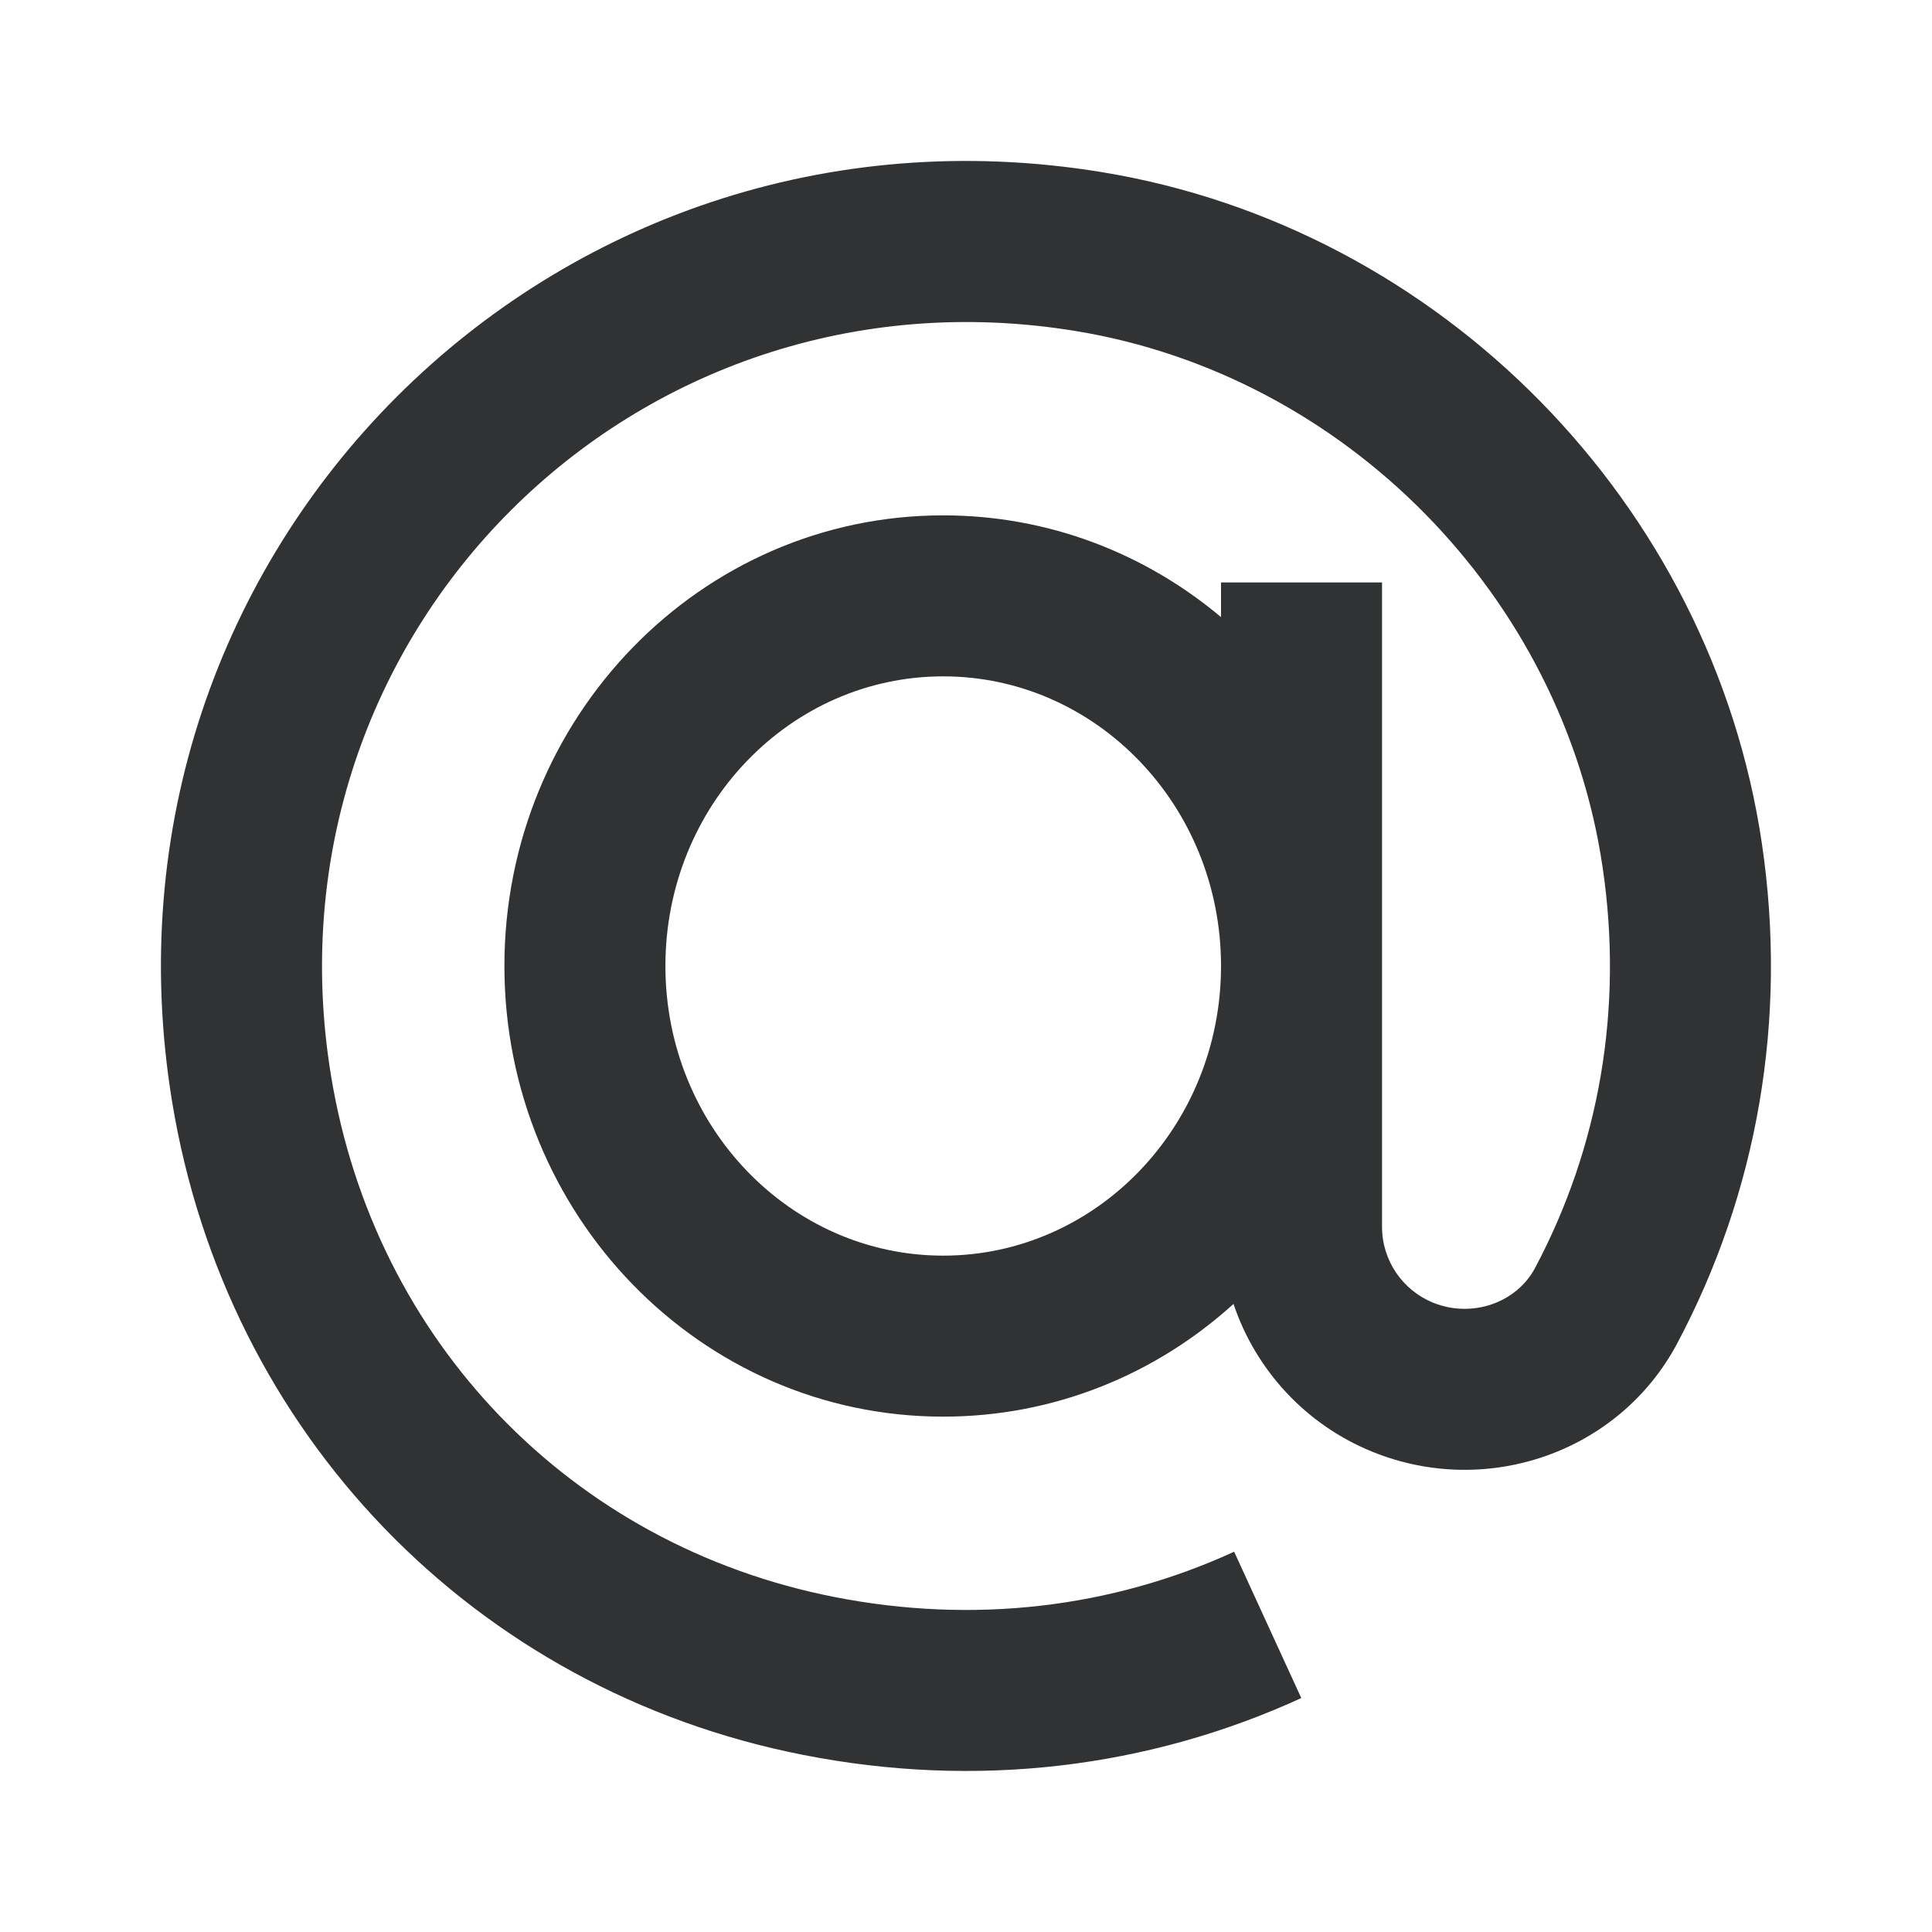
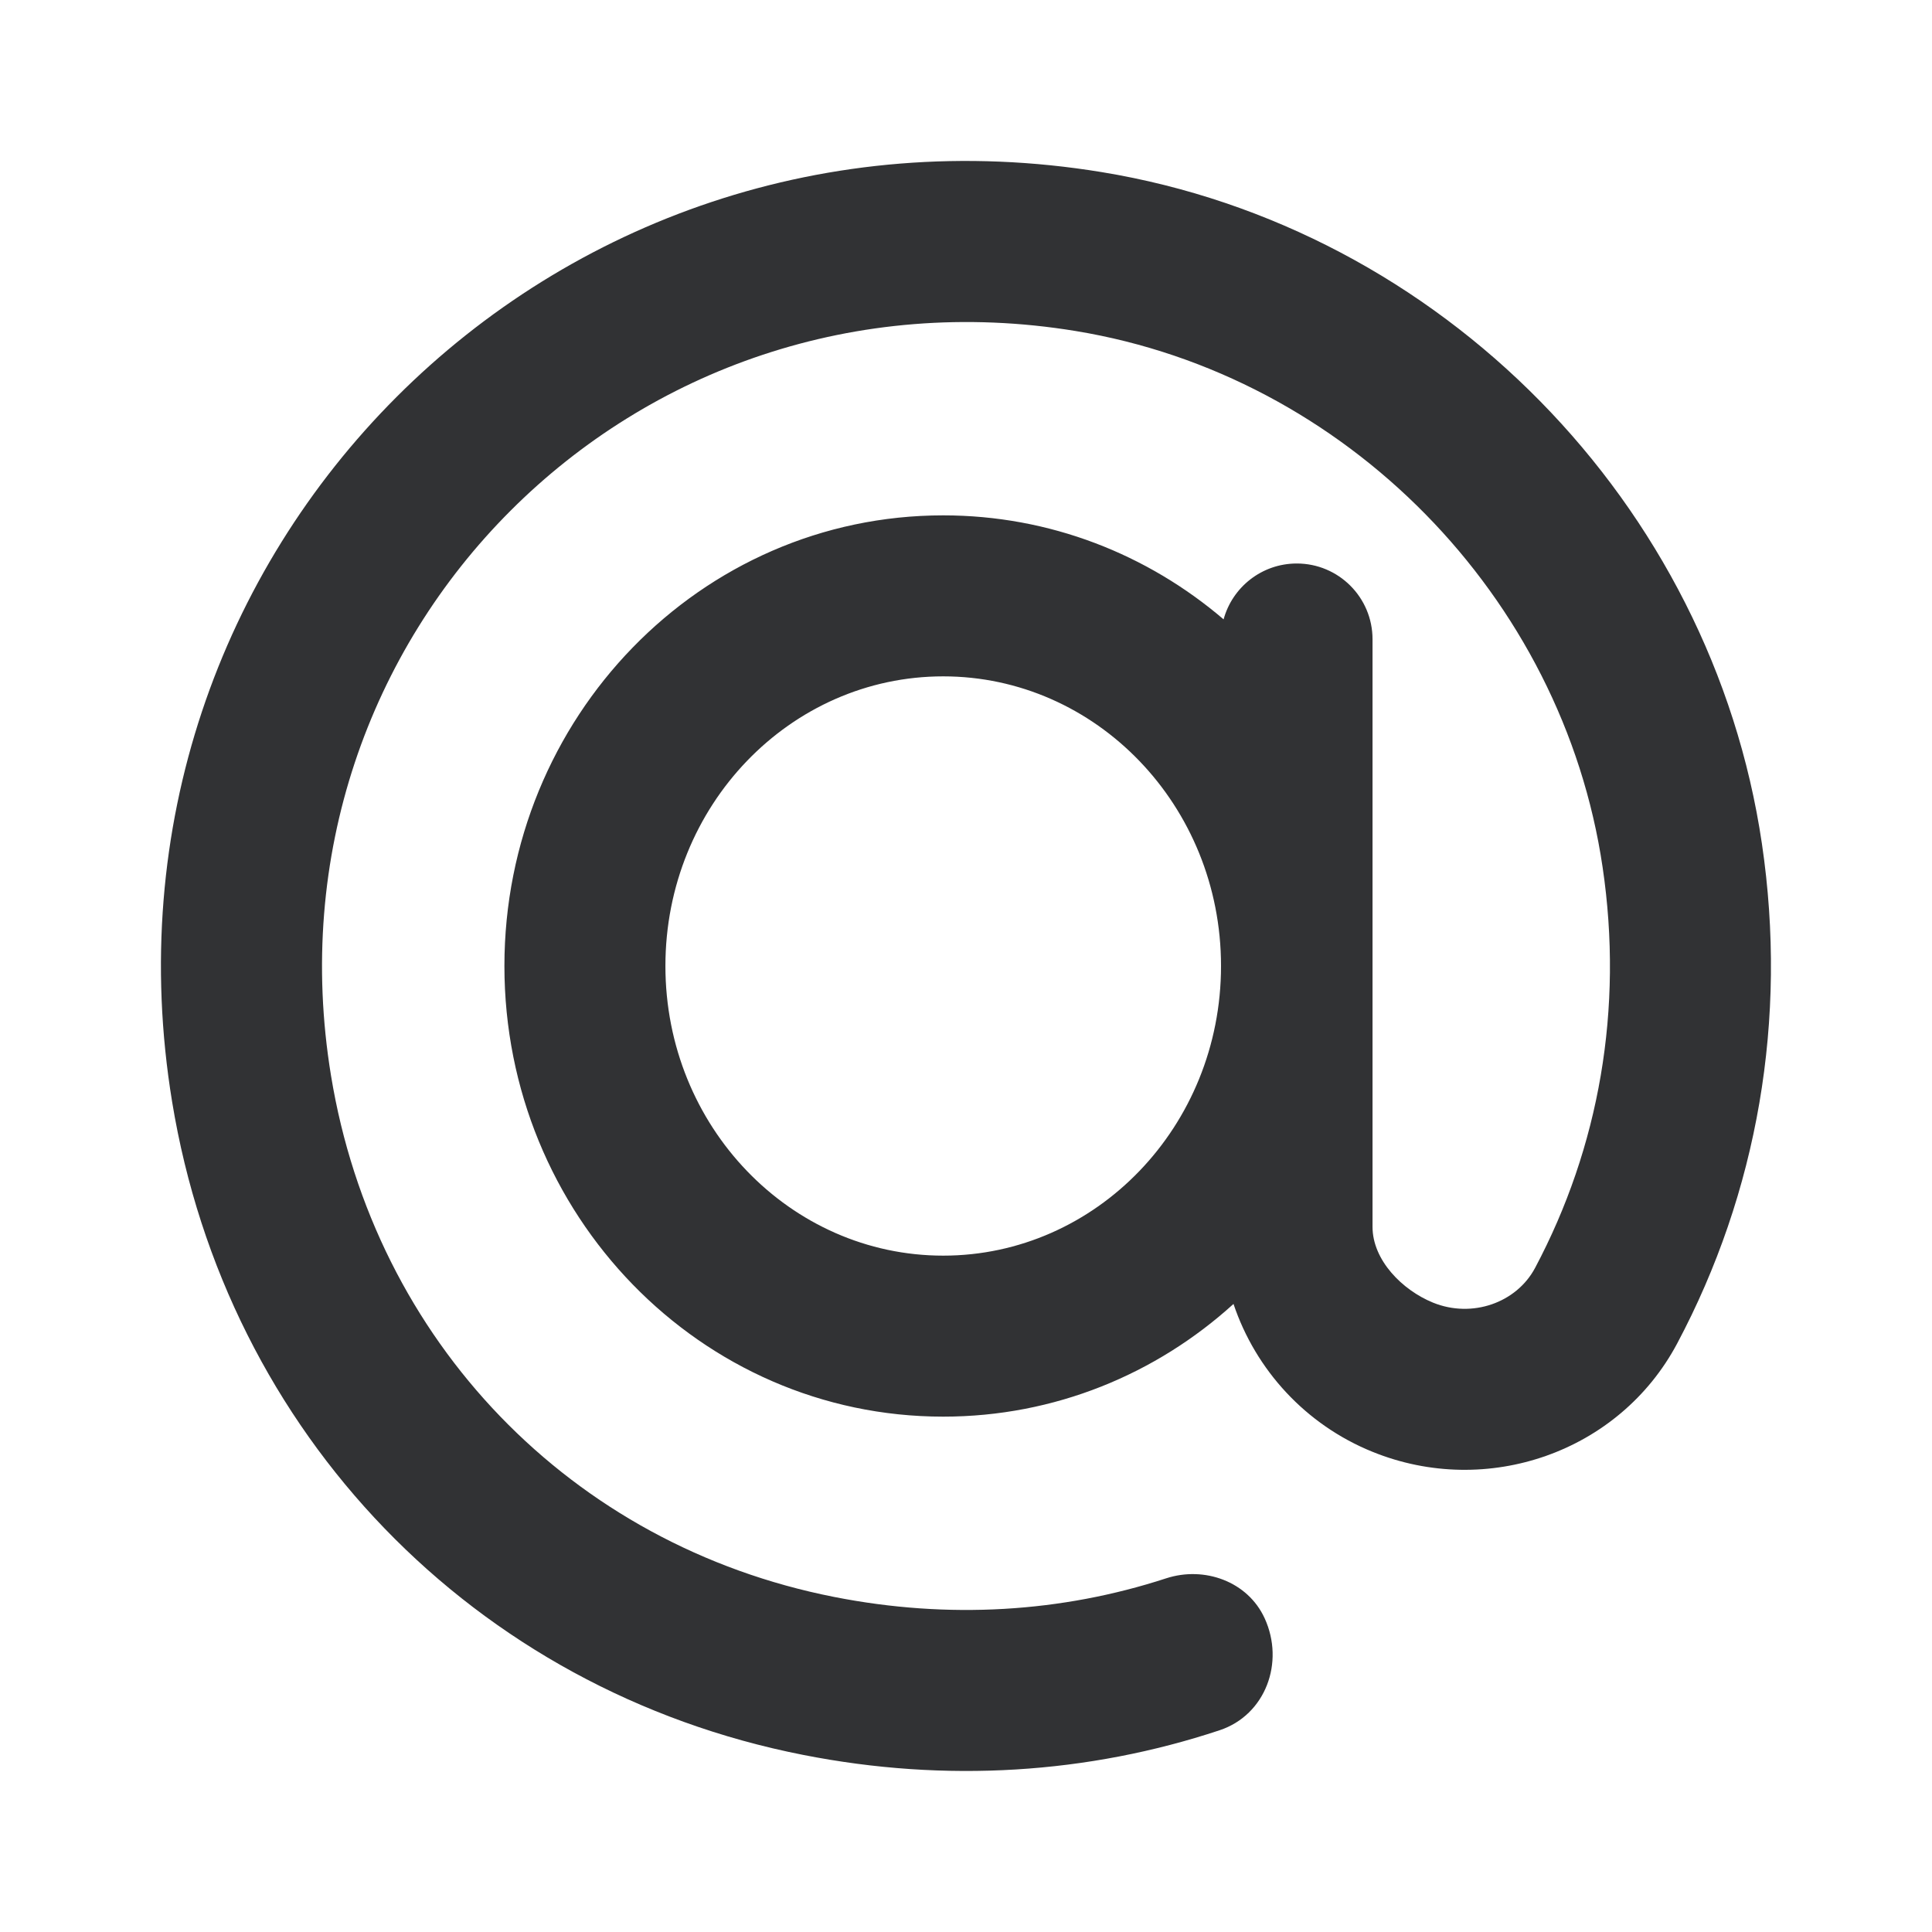
<svg xmlns="http://www.w3.org/2000/svg" width="24" height="24" viewBox="0 0 24 24" fill="none">
-   <path fill-rule="evenodd" clip-rule="evenodd" d="M10.363 19.838C12.1 20.18 13.811 19.973 15.331 19.276L16.165 21.094C14.264 21.965 12.127 22.224 9.977 21.8C5.888 20.996 2.814 17.808 2.138 13.686C1.017 6.851 6.851 1.018 13.686 2.138C17.898 2.829 21.263 6.255 21.887 10.48C22.21 12.665 21.831 14.815 20.834 16.69C20.115 18.041 18.471 18.612 17.05 18.035C16.22 17.699 15.598 17.018 15.323 16.198C14.363 17.069 13.102 17.598 11.717 17.598C8.698 17.598 6.266 15.085 6.266 12C6.266 8.915 8.698 6.402 11.717 6.402C13.028 6.402 14.229 6.877 15.168 7.666V7.235H17.168V15.24C17.168 15.654 17.419 16.026 17.802 16.182C18.285 16.378 18.837 16.186 19.069 15.751C19.866 14.251 20.169 12.532 19.908 10.772C19.412 7.407 16.715 4.662 13.362 4.112C7.878 3.213 3.212 7.878 4.112 13.362C4.653 16.662 7.095 19.195 10.363 19.838ZM15.168 12C15.168 13.994 13.615 15.598 11.717 15.598C9.818 15.598 8.266 13.994 8.266 12C8.266 10.005 9.817 8.402 11.717 8.402C13.615 8.402 15.168 10.006 15.168 12Z" fill="#313234" />
+   <path fill-rule="evenodd" clip-rule="evenodd" d="M14.485 19.607C14.962 19.451 15.501 19.646 15.71 20.103C15.961 20.65 15.722 21.304 15.15 21.494C13.519 22.035 11.752 22.15 9.977 21.8C5.888 20.996 2.814 17.808 2.138 13.686C1.017 6.851 6.851 1.018 13.686 2.138C17.898 2.829 21.263 6.255 21.887 10.48C22.21 12.665 21.831 14.815 20.834 16.69C20.115 18.041 18.471 18.612 17.05 18.035C16.22 17.699 15.598 17.018 15.323 16.198C14.364 17.069 13.102 17.598 11.717 17.598C8.698 17.598 6.266 15.085 6.266 12C6.266 8.915 8.698 6.402 11.717 6.402C13.043 6.402 14.257 6.888 15.2 7.694C15.309 7.294 15.675 7 16.109 7C16.629 7 17.05 7.421 17.05 7.941V15.24C17.05 15.654 17.419 16.026 17.802 16.182C18.285 16.378 18.837 16.186 19.069 15.751C19.866 14.251 20.169 12.532 19.908 10.772C19.412 7.407 16.715 4.662 13.362 4.112C7.878 3.213 3.212 7.878 4.112 13.362C4.653 16.662 7.095 19.195 10.363 19.838C11.785 20.118 13.188 20.03 14.485 19.607ZM15.168 12C15.168 13.994 13.615 15.598 11.717 15.598C9.818 15.598 8.266 13.994 8.266 12C8.266 10.005 9.817 8.402 11.717 8.402C13.615 8.402 15.168 10.006 15.168 12Z" fill="#313234" />
</svg>
